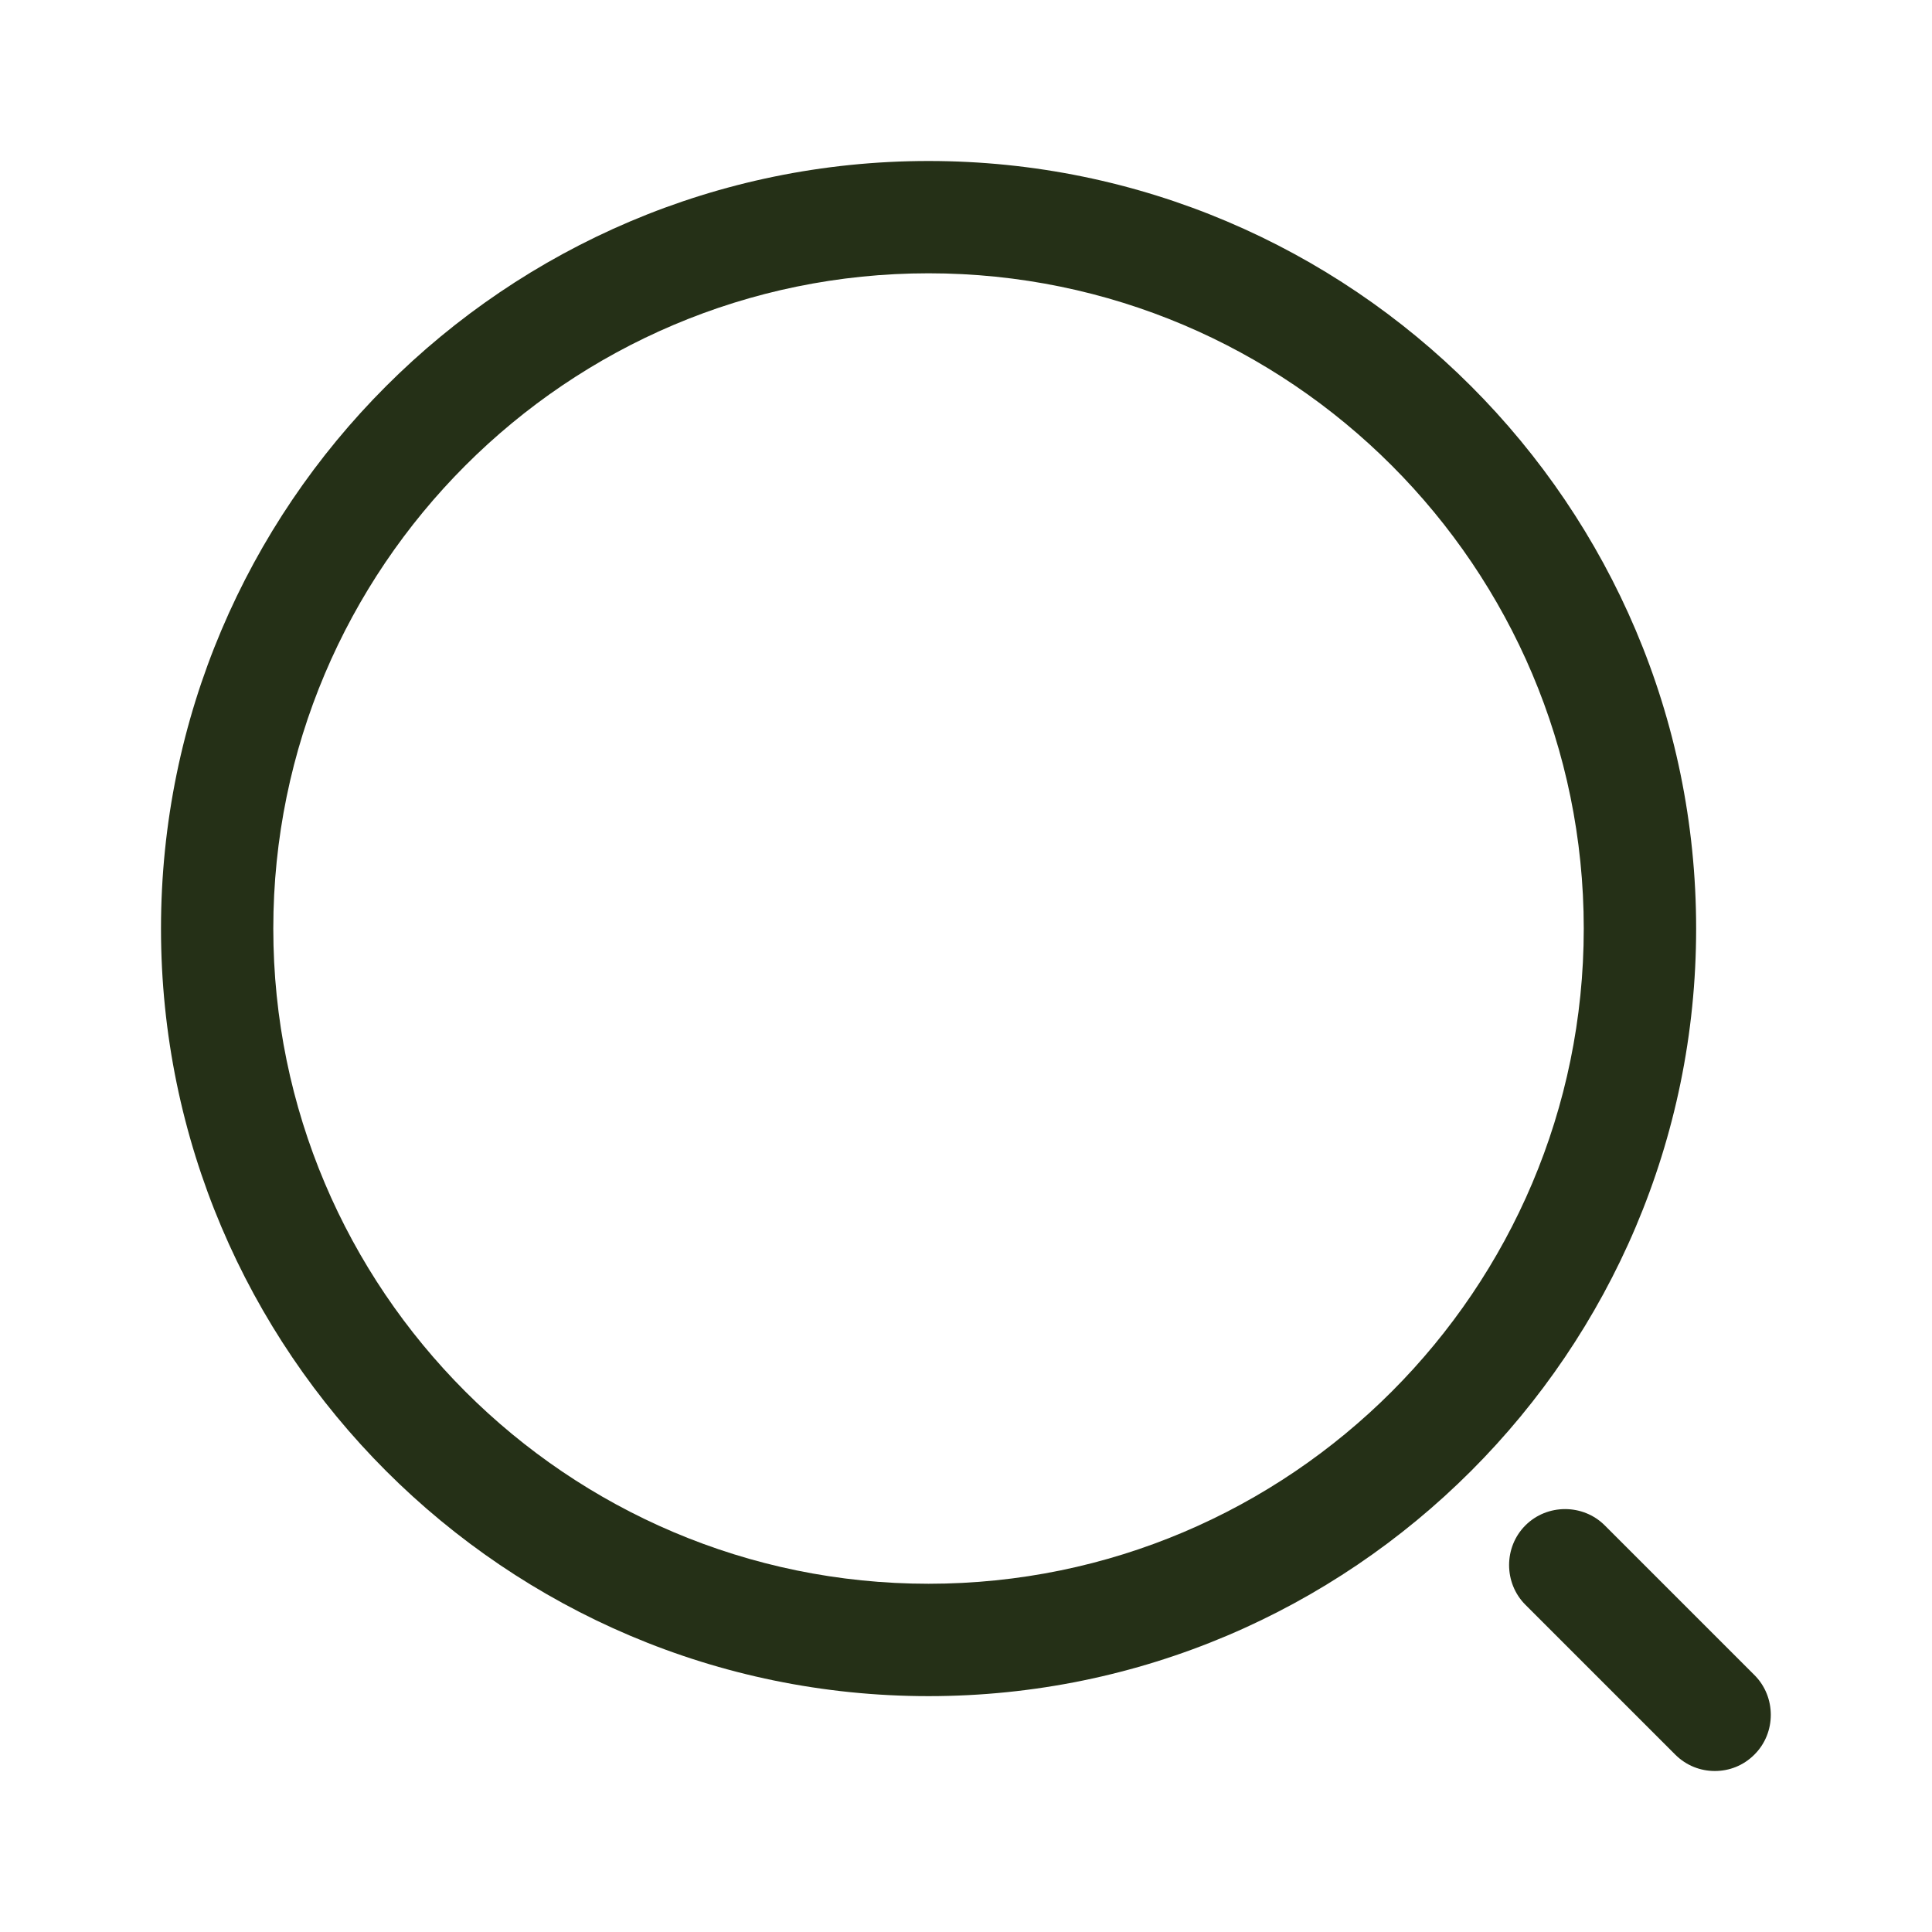
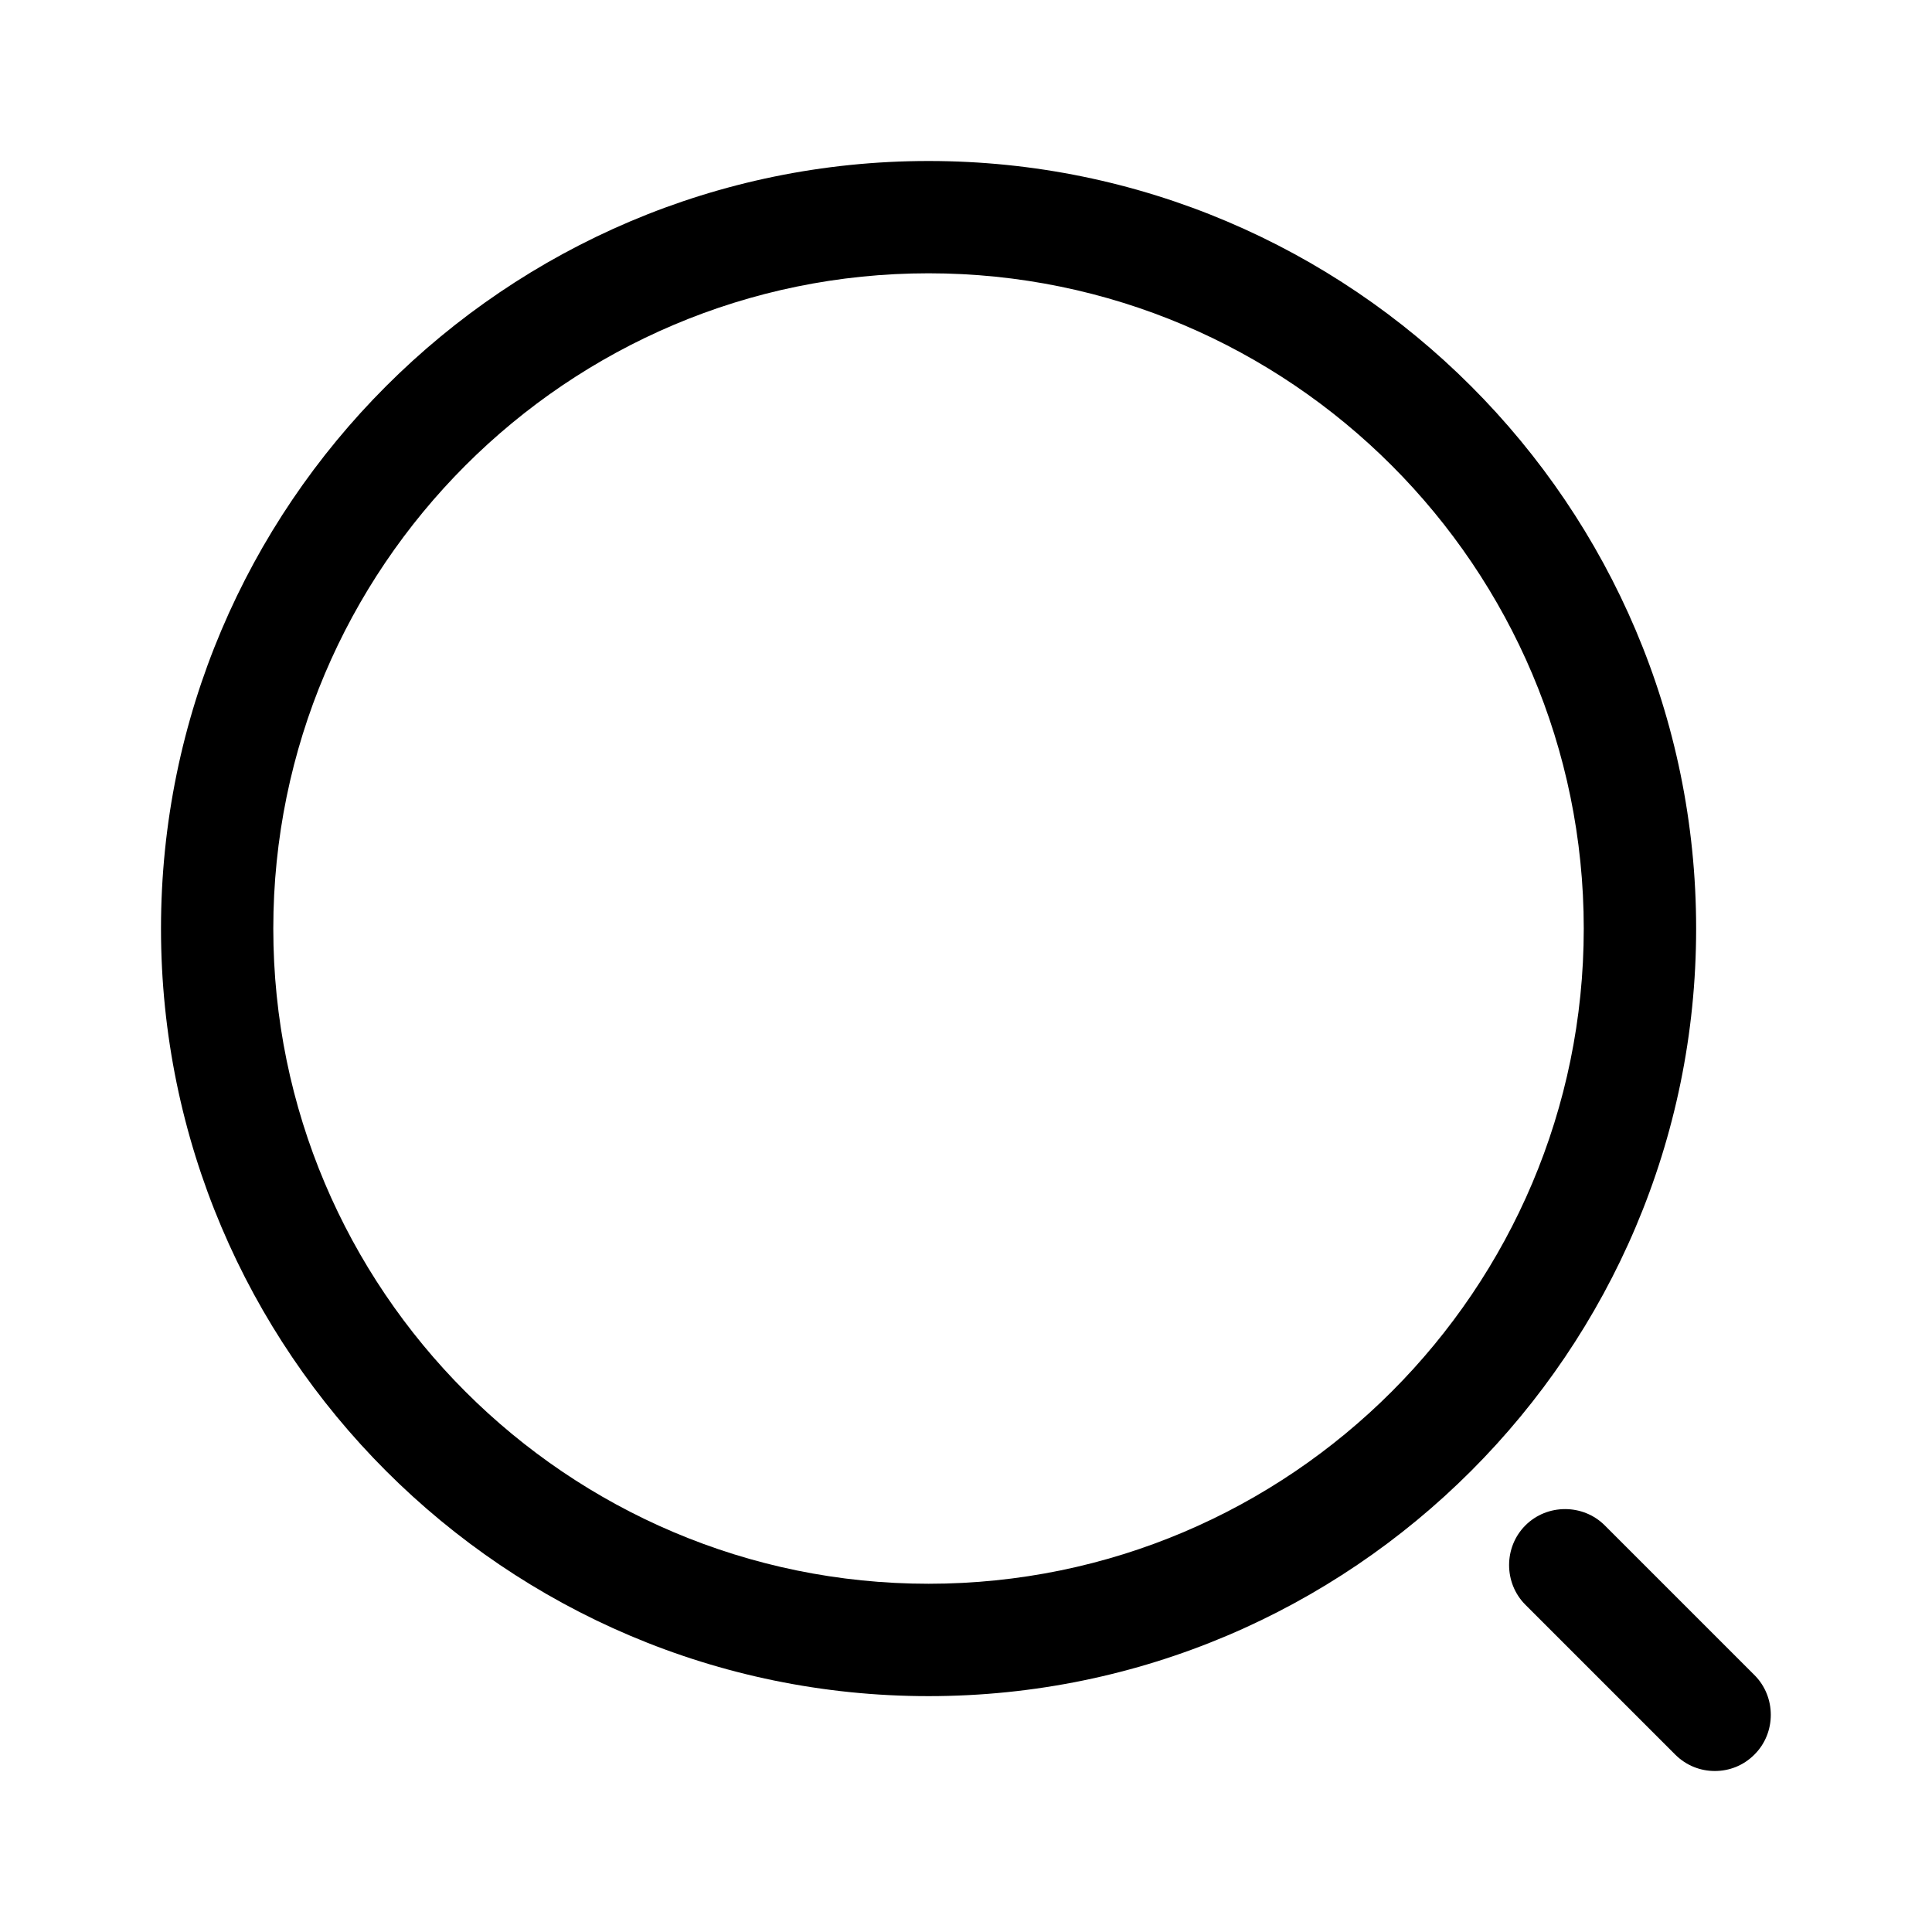
- <svg xmlns="http://www.w3.org/2000/svg" width="24" height="24" viewBox="0 0 24 24" fill="none">
-   <path d="M11.535 21.07C6.279 21.07 2 16.791 2 11.535C2 6.279 6.279 2 11.535 2C16.791 2 21.07 6.279 21.07 11.535C21.07 16.791 16.791 21.07 11.535 21.07ZM11.535 3.395C7.042 3.395 3.395 7.051 3.395 11.535C3.395 16.019 7.042 19.674 11.535 19.674C16.028 19.674 19.674 16.019 19.674 11.535C19.674 7.051 16.028 3.395 11.535 3.395Z" fill="#253017" />
-   <path d="M21.302 22C21.126 22 20.949 21.935 20.809 21.795L18.949 19.935C18.679 19.665 18.679 19.219 18.949 18.949C19.219 18.679 19.665 18.679 19.935 18.949L21.795 20.809C22.065 21.079 22.065 21.526 21.795 21.795C21.656 21.935 21.479 22 21.302 22Z" fill="#253017" />
+ <svg xmlns="http://www.w3.org/2000/svg" width="24" height="24" viewBox="0 0 24 24">
+   <path d="M11.535 21.07C6.279 21.07 2 16.791 2 11.535C2 6.279 6.279 2 11.535 2C16.791 2 21.07 6.279 21.07 11.535C21.07 16.791 16.791 21.07 11.535 21.07ZM11.535 3.395C7.042 3.395 3.395 7.051 3.395 11.535C3.395 16.019 7.042 19.674 11.535 19.674C16.028 19.674 19.674 16.019 19.674 11.535C19.674 7.051 16.028 3.395 11.535 3.395Z" fill="currentColor" />
+   <path d="M21.302 22C21.126 22 20.949 21.935 20.809 21.795L18.949 19.935C18.679 19.665 18.679 19.219 18.949 18.949C19.219 18.679 19.665 18.679 19.935 18.949L21.795 20.809C22.065 21.079 22.065 21.526 21.795 21.795C21.656 21.935 21.479 22 21.302 22Z" fill="currentColor" />
</svg>
